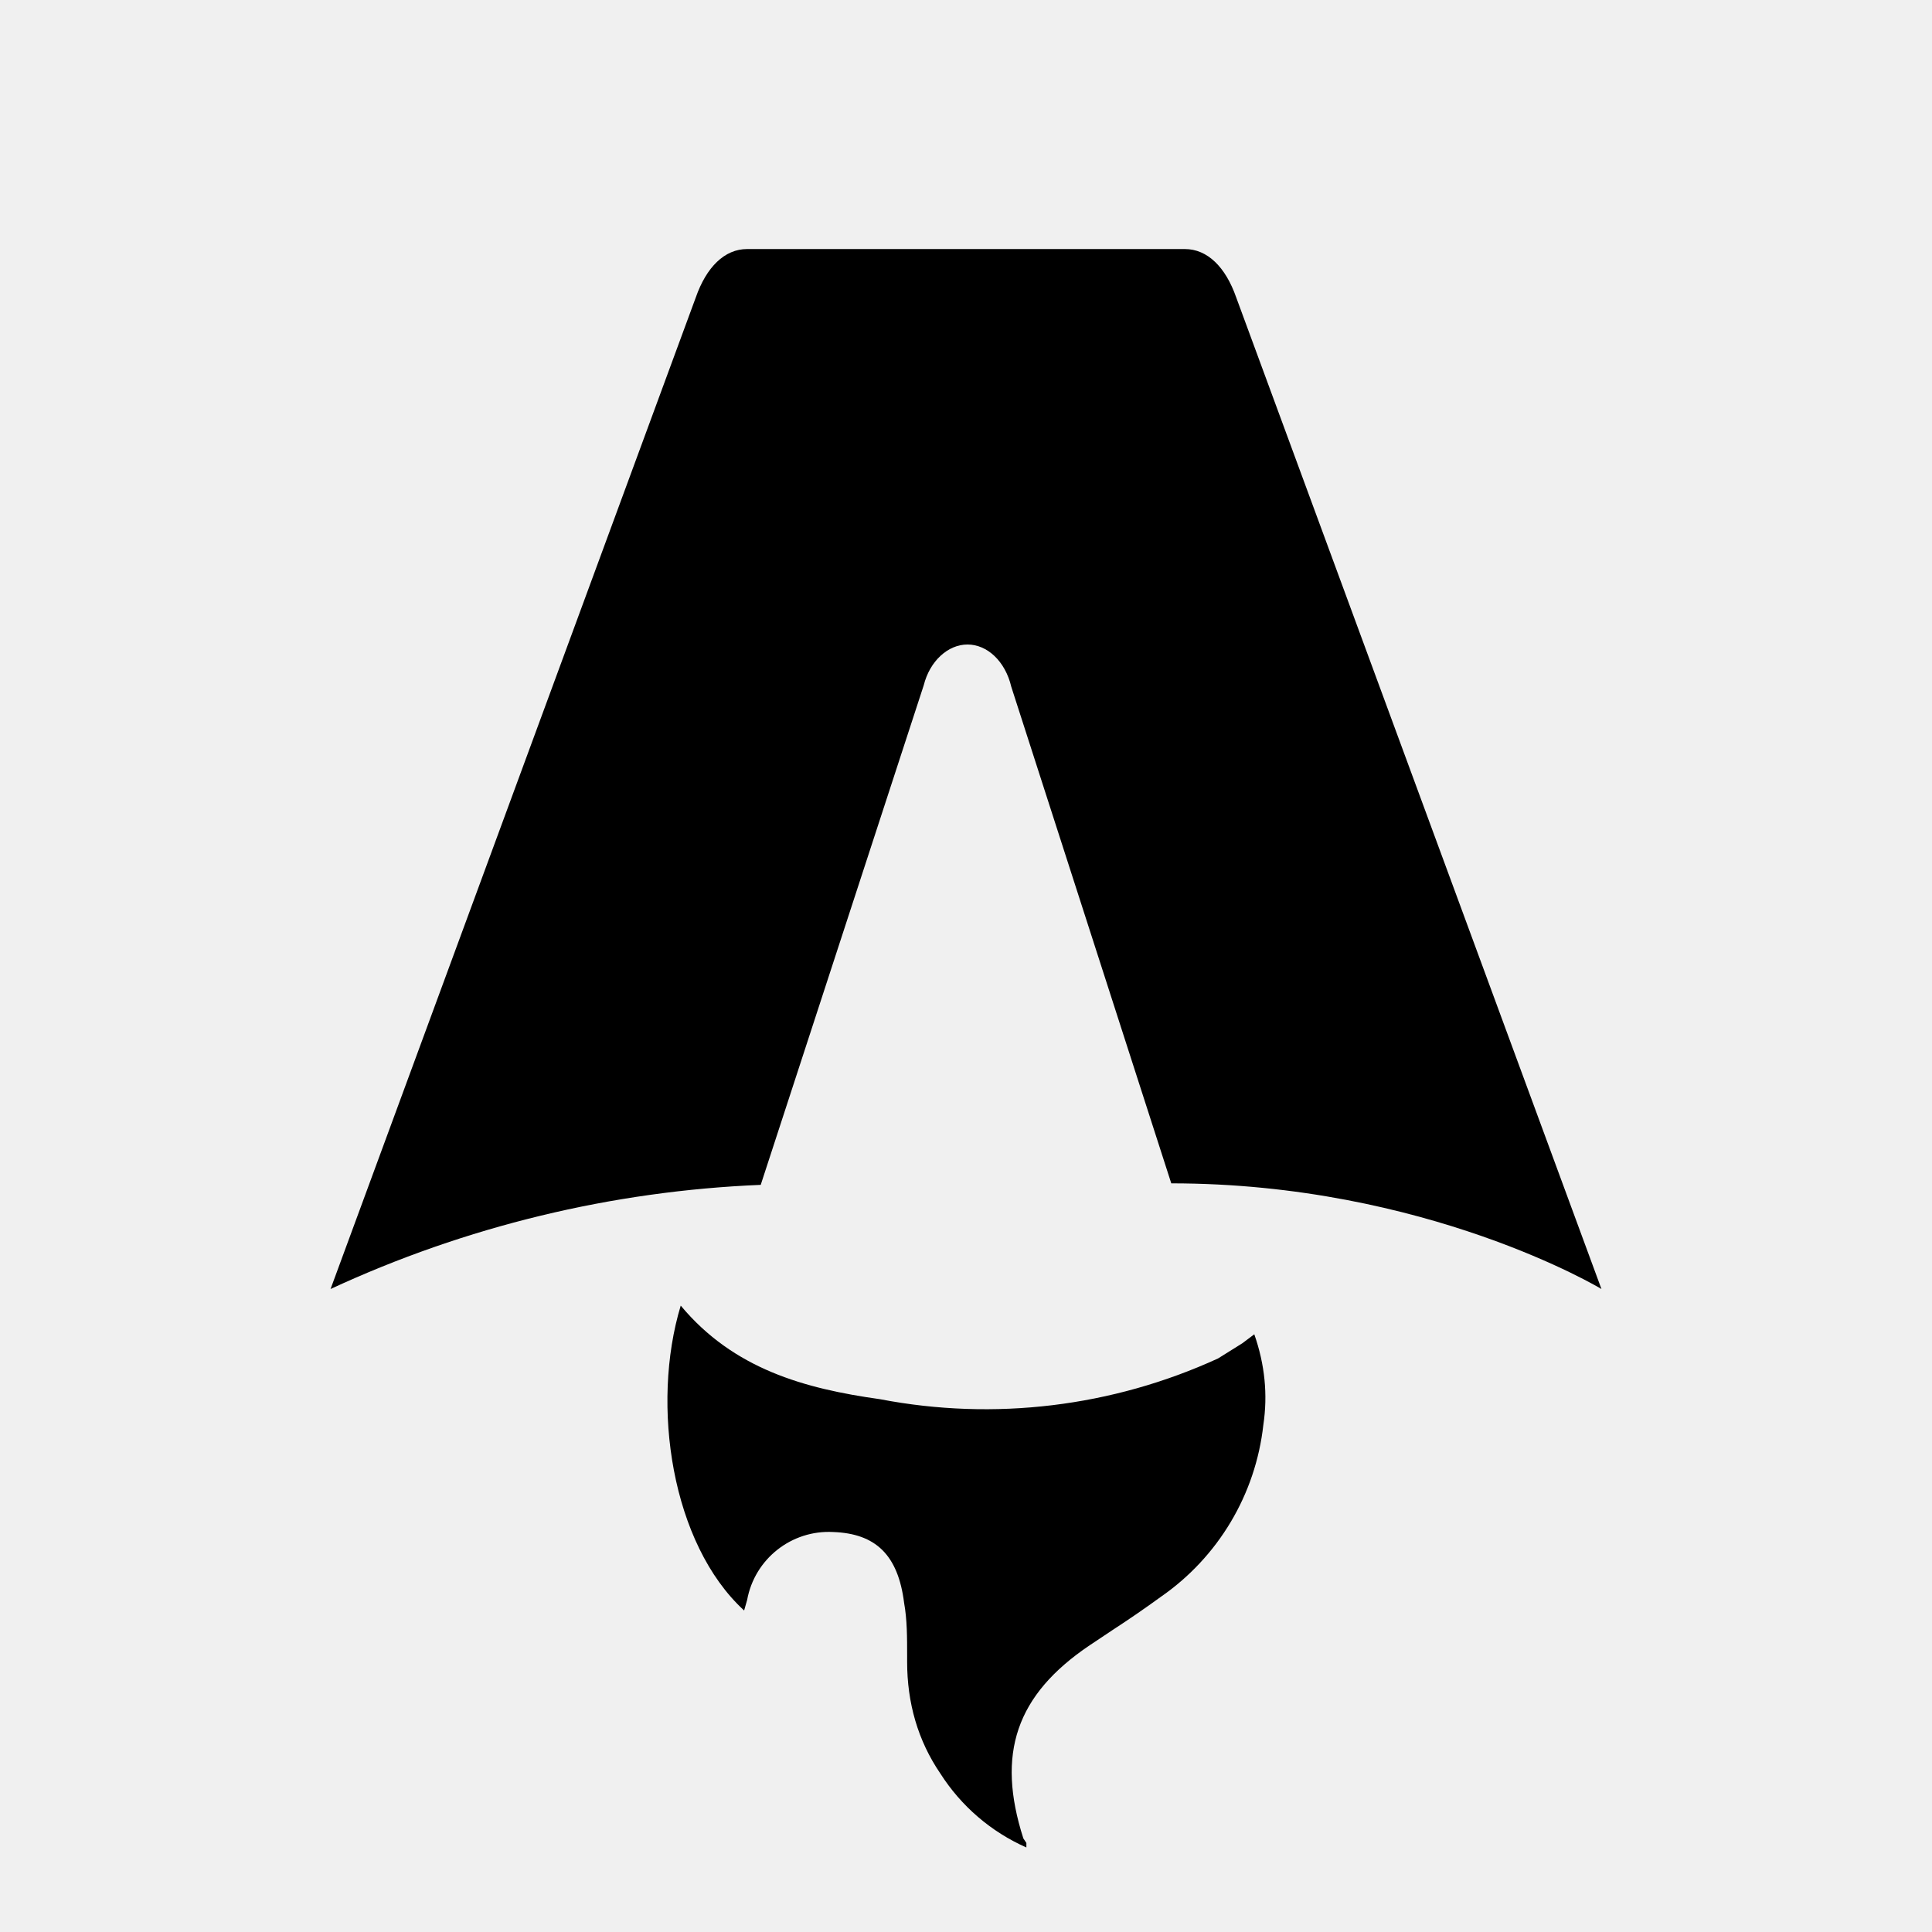
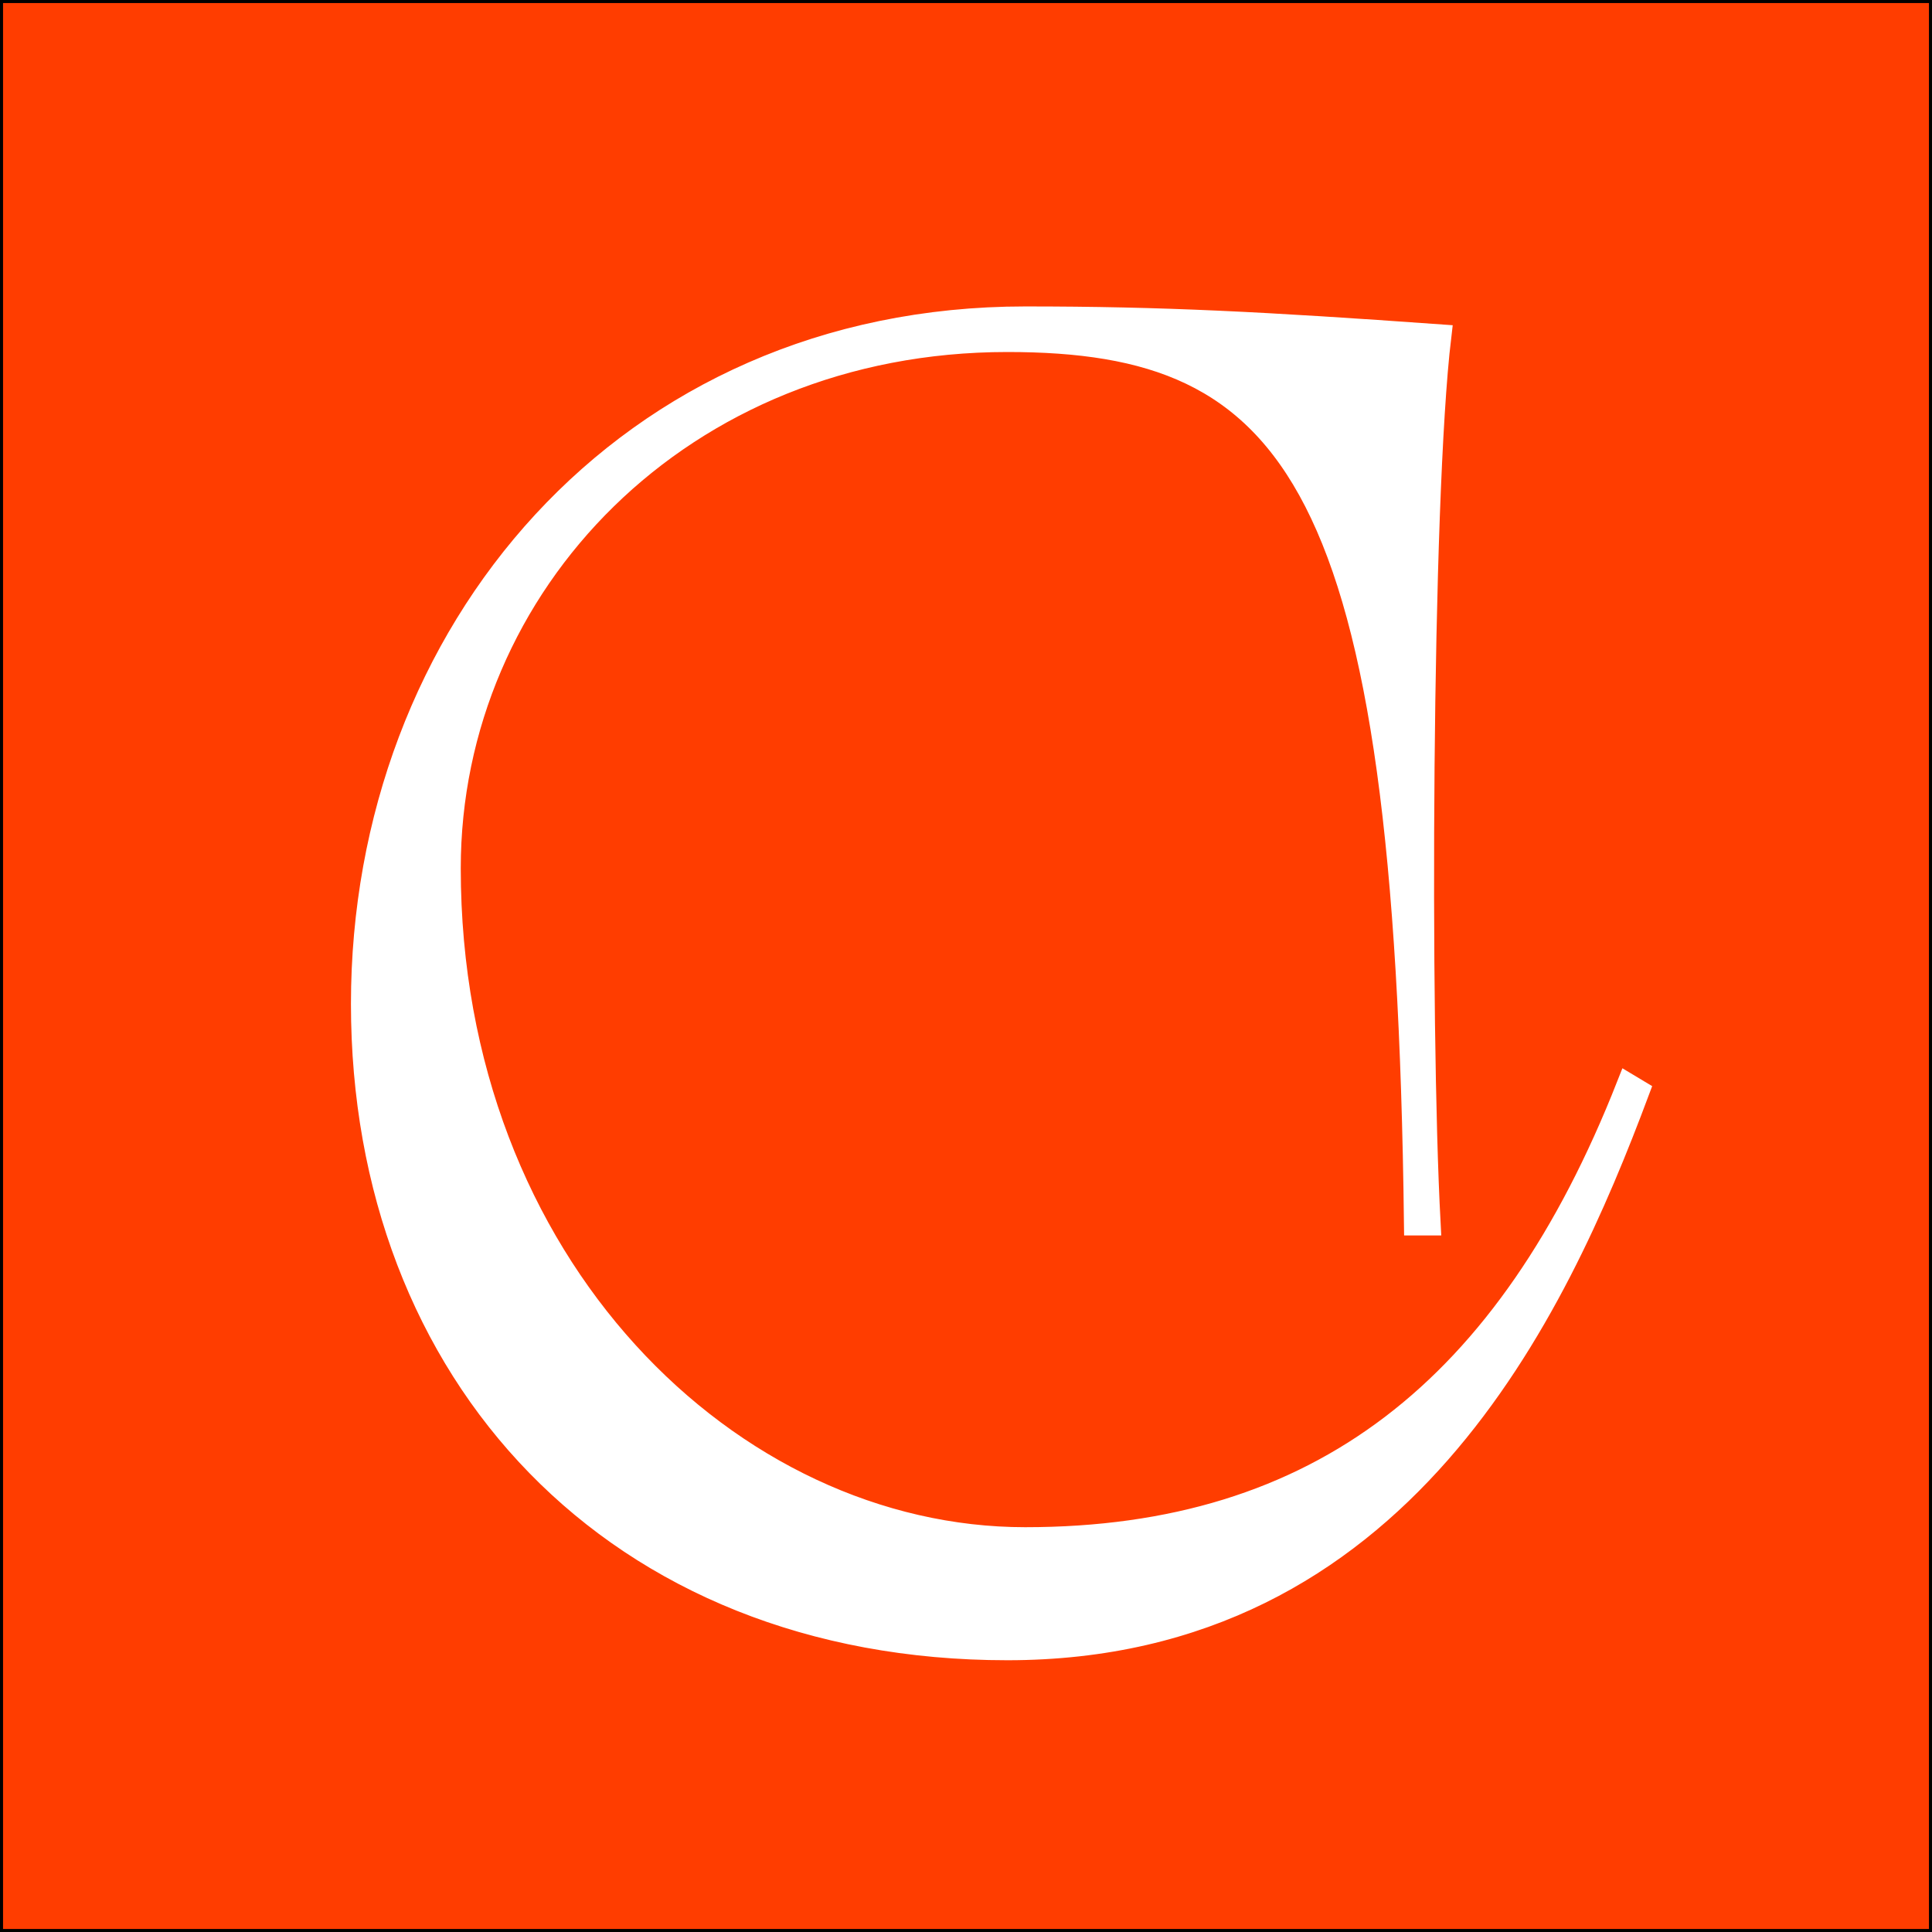
- <svg xmlns="http://www.w3.org/2000/svg" fill="none" viewBox="0 0 128 128">
-   <path d="M50.4 78.5a75.1 75.1 0 0 0-28.5 6.9l24.2-65.7c.7-2 1.9-3.2 3.4-3.2h29c1.5 0 2.7 1.2 3.4 3.2l24.2 65.7s-11.6-7-28.5-7L67 45.5c-.4-1.7-1.6-2.8-2.9-2.8-1.3 0-2.5 1.1-2.9 2.7L50.4 78.5Zm-1.1 28.2Zm-4.2-20.2c-2 6.6-.6 15.8 4.2 20.2a17.5 17.5 0 0 1 .2-.7 5.5 5.5 0 0 1 5.7-4.5c2.8.1 4.3 1.5 4.7 4.7.2 1.1.2 2.3.2 3.5v.4c0 2.7.7 5.2 2.2 7.4a13 13 0 0 0 5.7 4.9v-.3l-.2-.3c-1.8-5.6-.5-9.5 4.4-12.8l1.5-1a73 73 0 0 0 3.2-2.2 16 16 0 0 0 6.8-11.4c.3-2 .1-4-.6-6l-.8.6-1.6 1a37 37 0 0 1-22.4 2.7c-5-.7-9.7-2-13.2-6.2Z" />
-   <style>
-         path { fill: #000; }
-         @media (prefers-color-scheme: dark) {
-             path { fill: #FFF; }
-         }
+ <svg xmlns="http://www.w3.org/2000/svg" id="Layer_1" data-name="Layer 1" viewBox="0 0 800 800">
+   <defs>
+     <style>
+       .cls-1 {
+         fill: #ff3d00;
+       }
+ 
+       .cls-2 {
+         fill: #fff;
+         stroke: #fff;
+         stroke-miterlimit: 10;
+         stroke-width: 10px;
+       }
    </style>
+   </defs>
+   <g>
+     <rect class="cls-1" x=".63" y=".63" width="798.74" height="798.74" />
+     <path d="M798.74,1.26v797.49H1.26V1.26h797.49M800,0H0v800h800V0h0Z" />
+   </g>
+   <path class="cls-2" d="M424.5,131.89c56.91,0,99.03,2.22,171.45,7.39-8.13,67.99-8.87,284.53-4.43,367.3h-5.17c-3.69-309.65-50.25-365.82-169.24-365.82-135.24,0-231.32,101.25-231.32,218.75,0,164.8,116.77,277.87,238.71,277.87s200.28-62.08,249.79-187.71l3.7,2.22c-34,90.9-98.29,230.58-260.88,230.58s-266.79-113.81-266.79-266.79,108.64-283.79,274.18-283.79Z" />
</svg>
